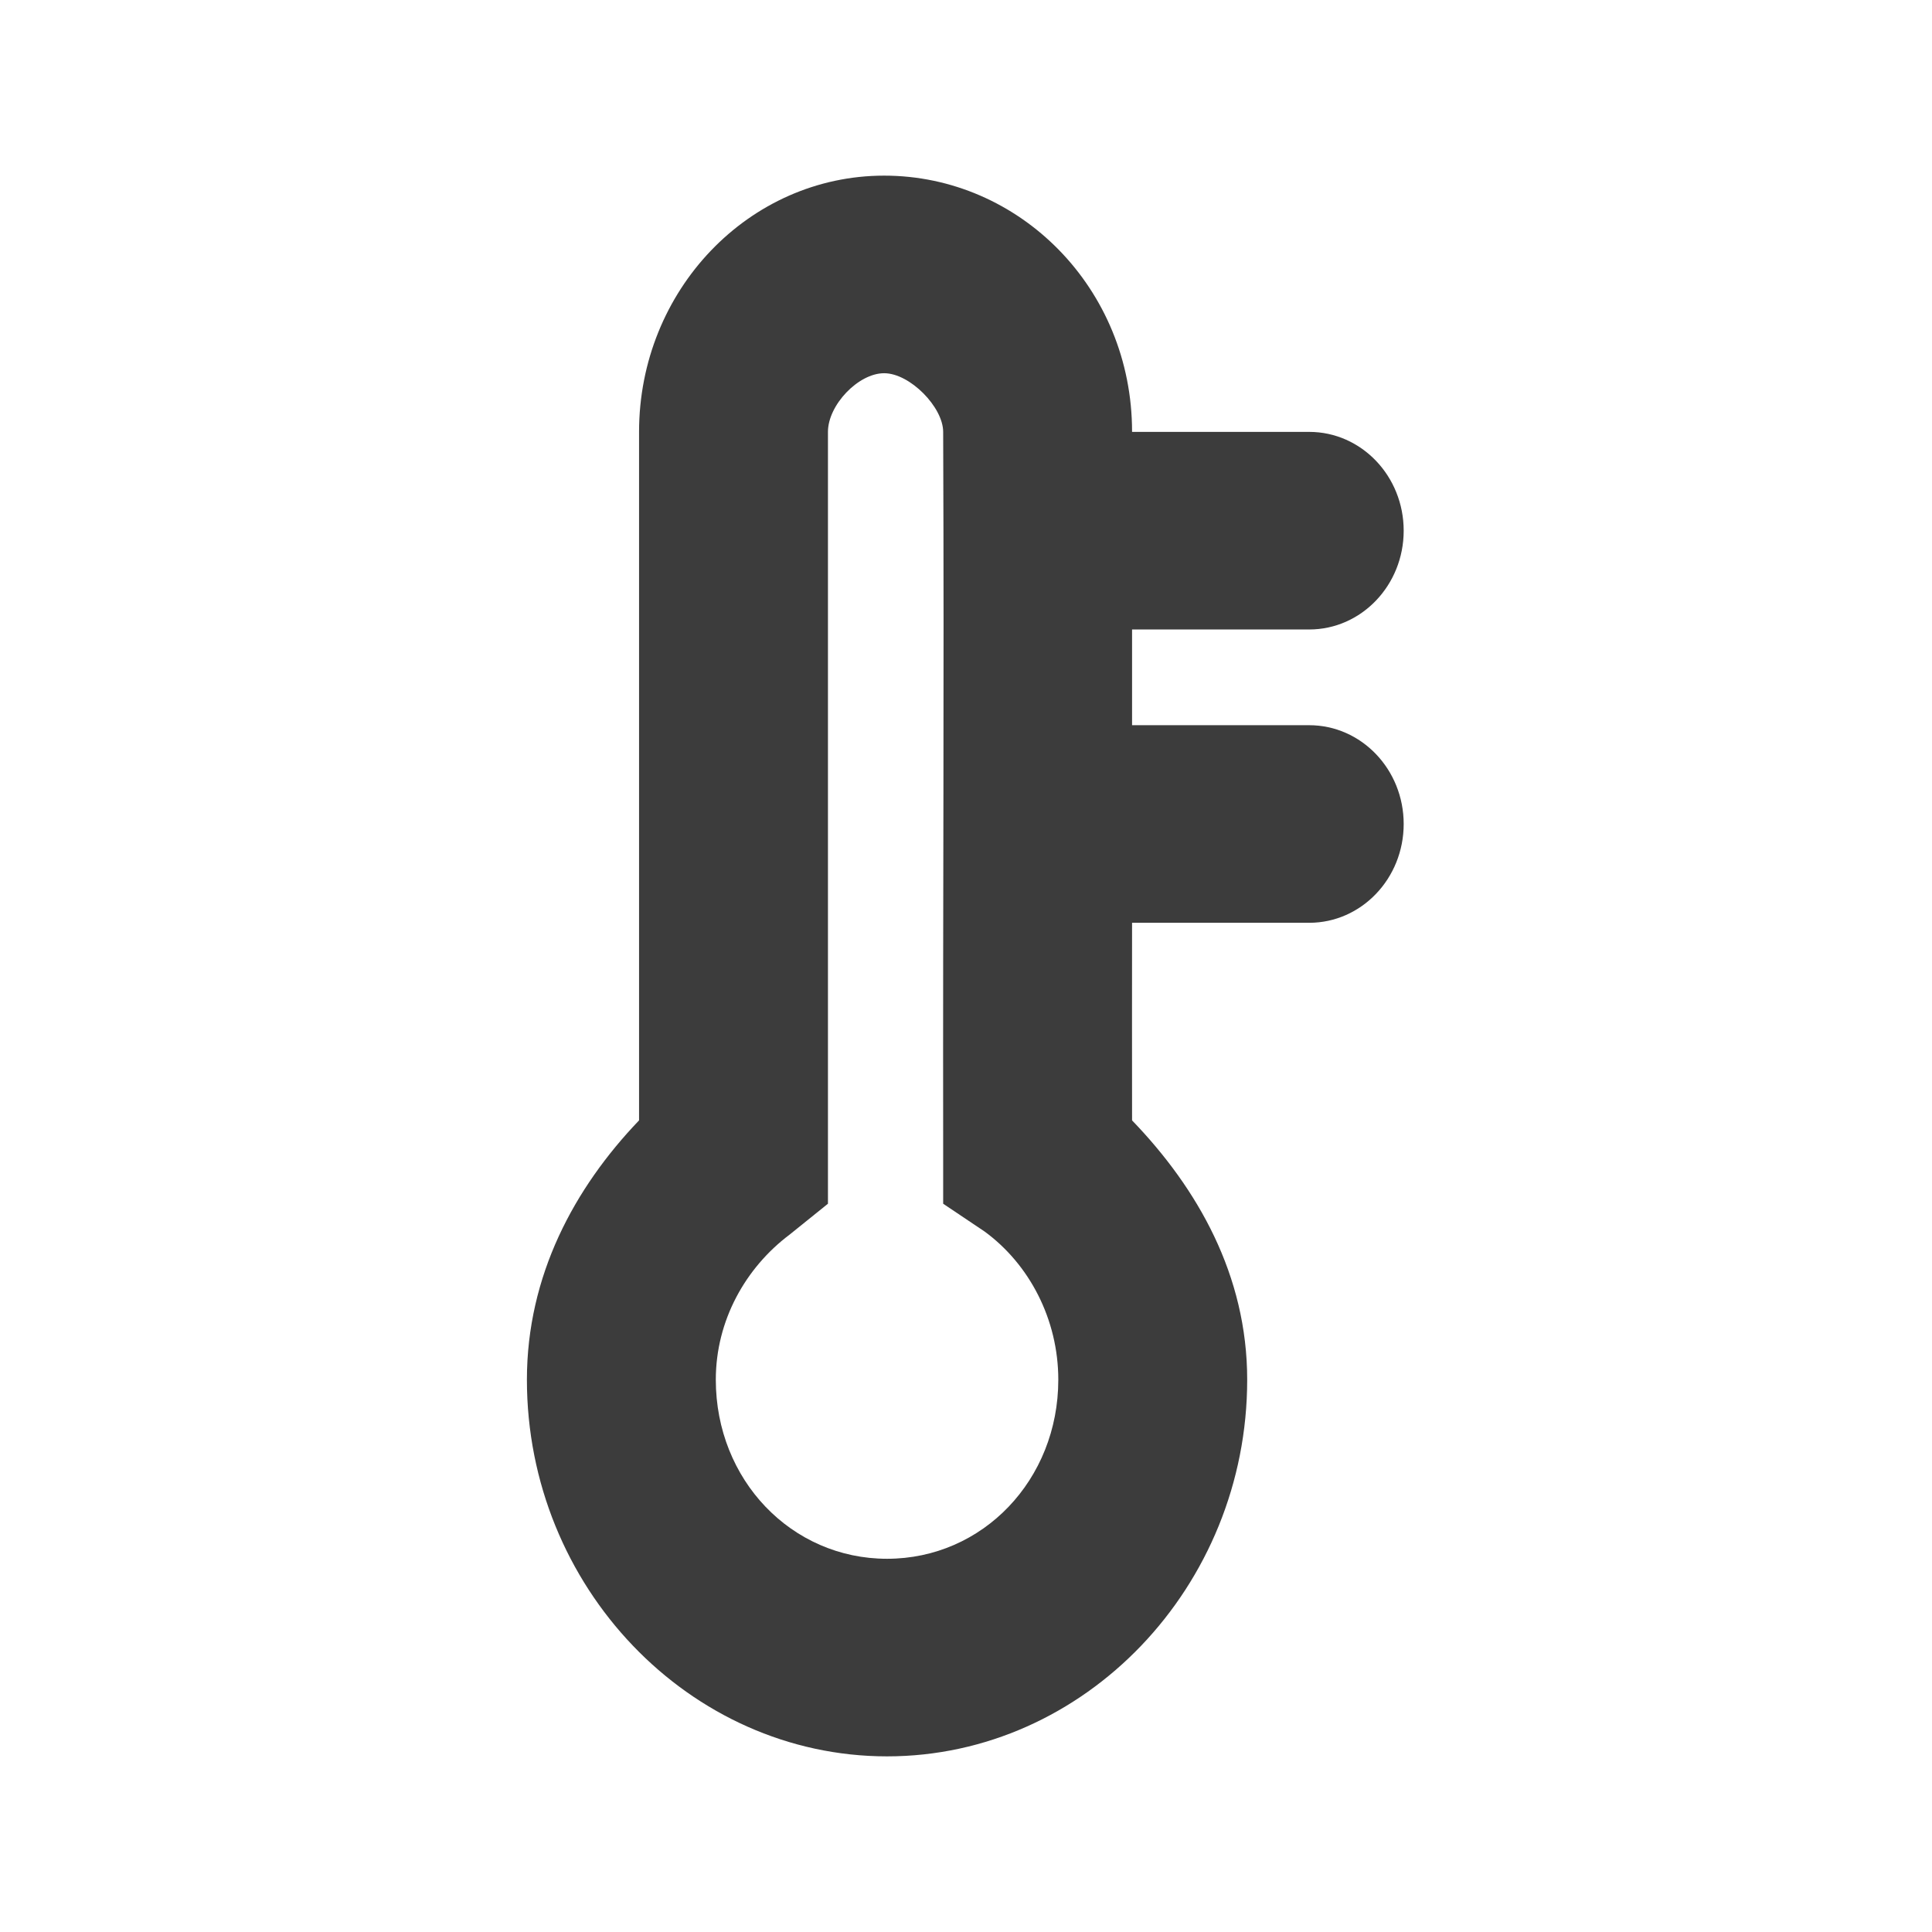
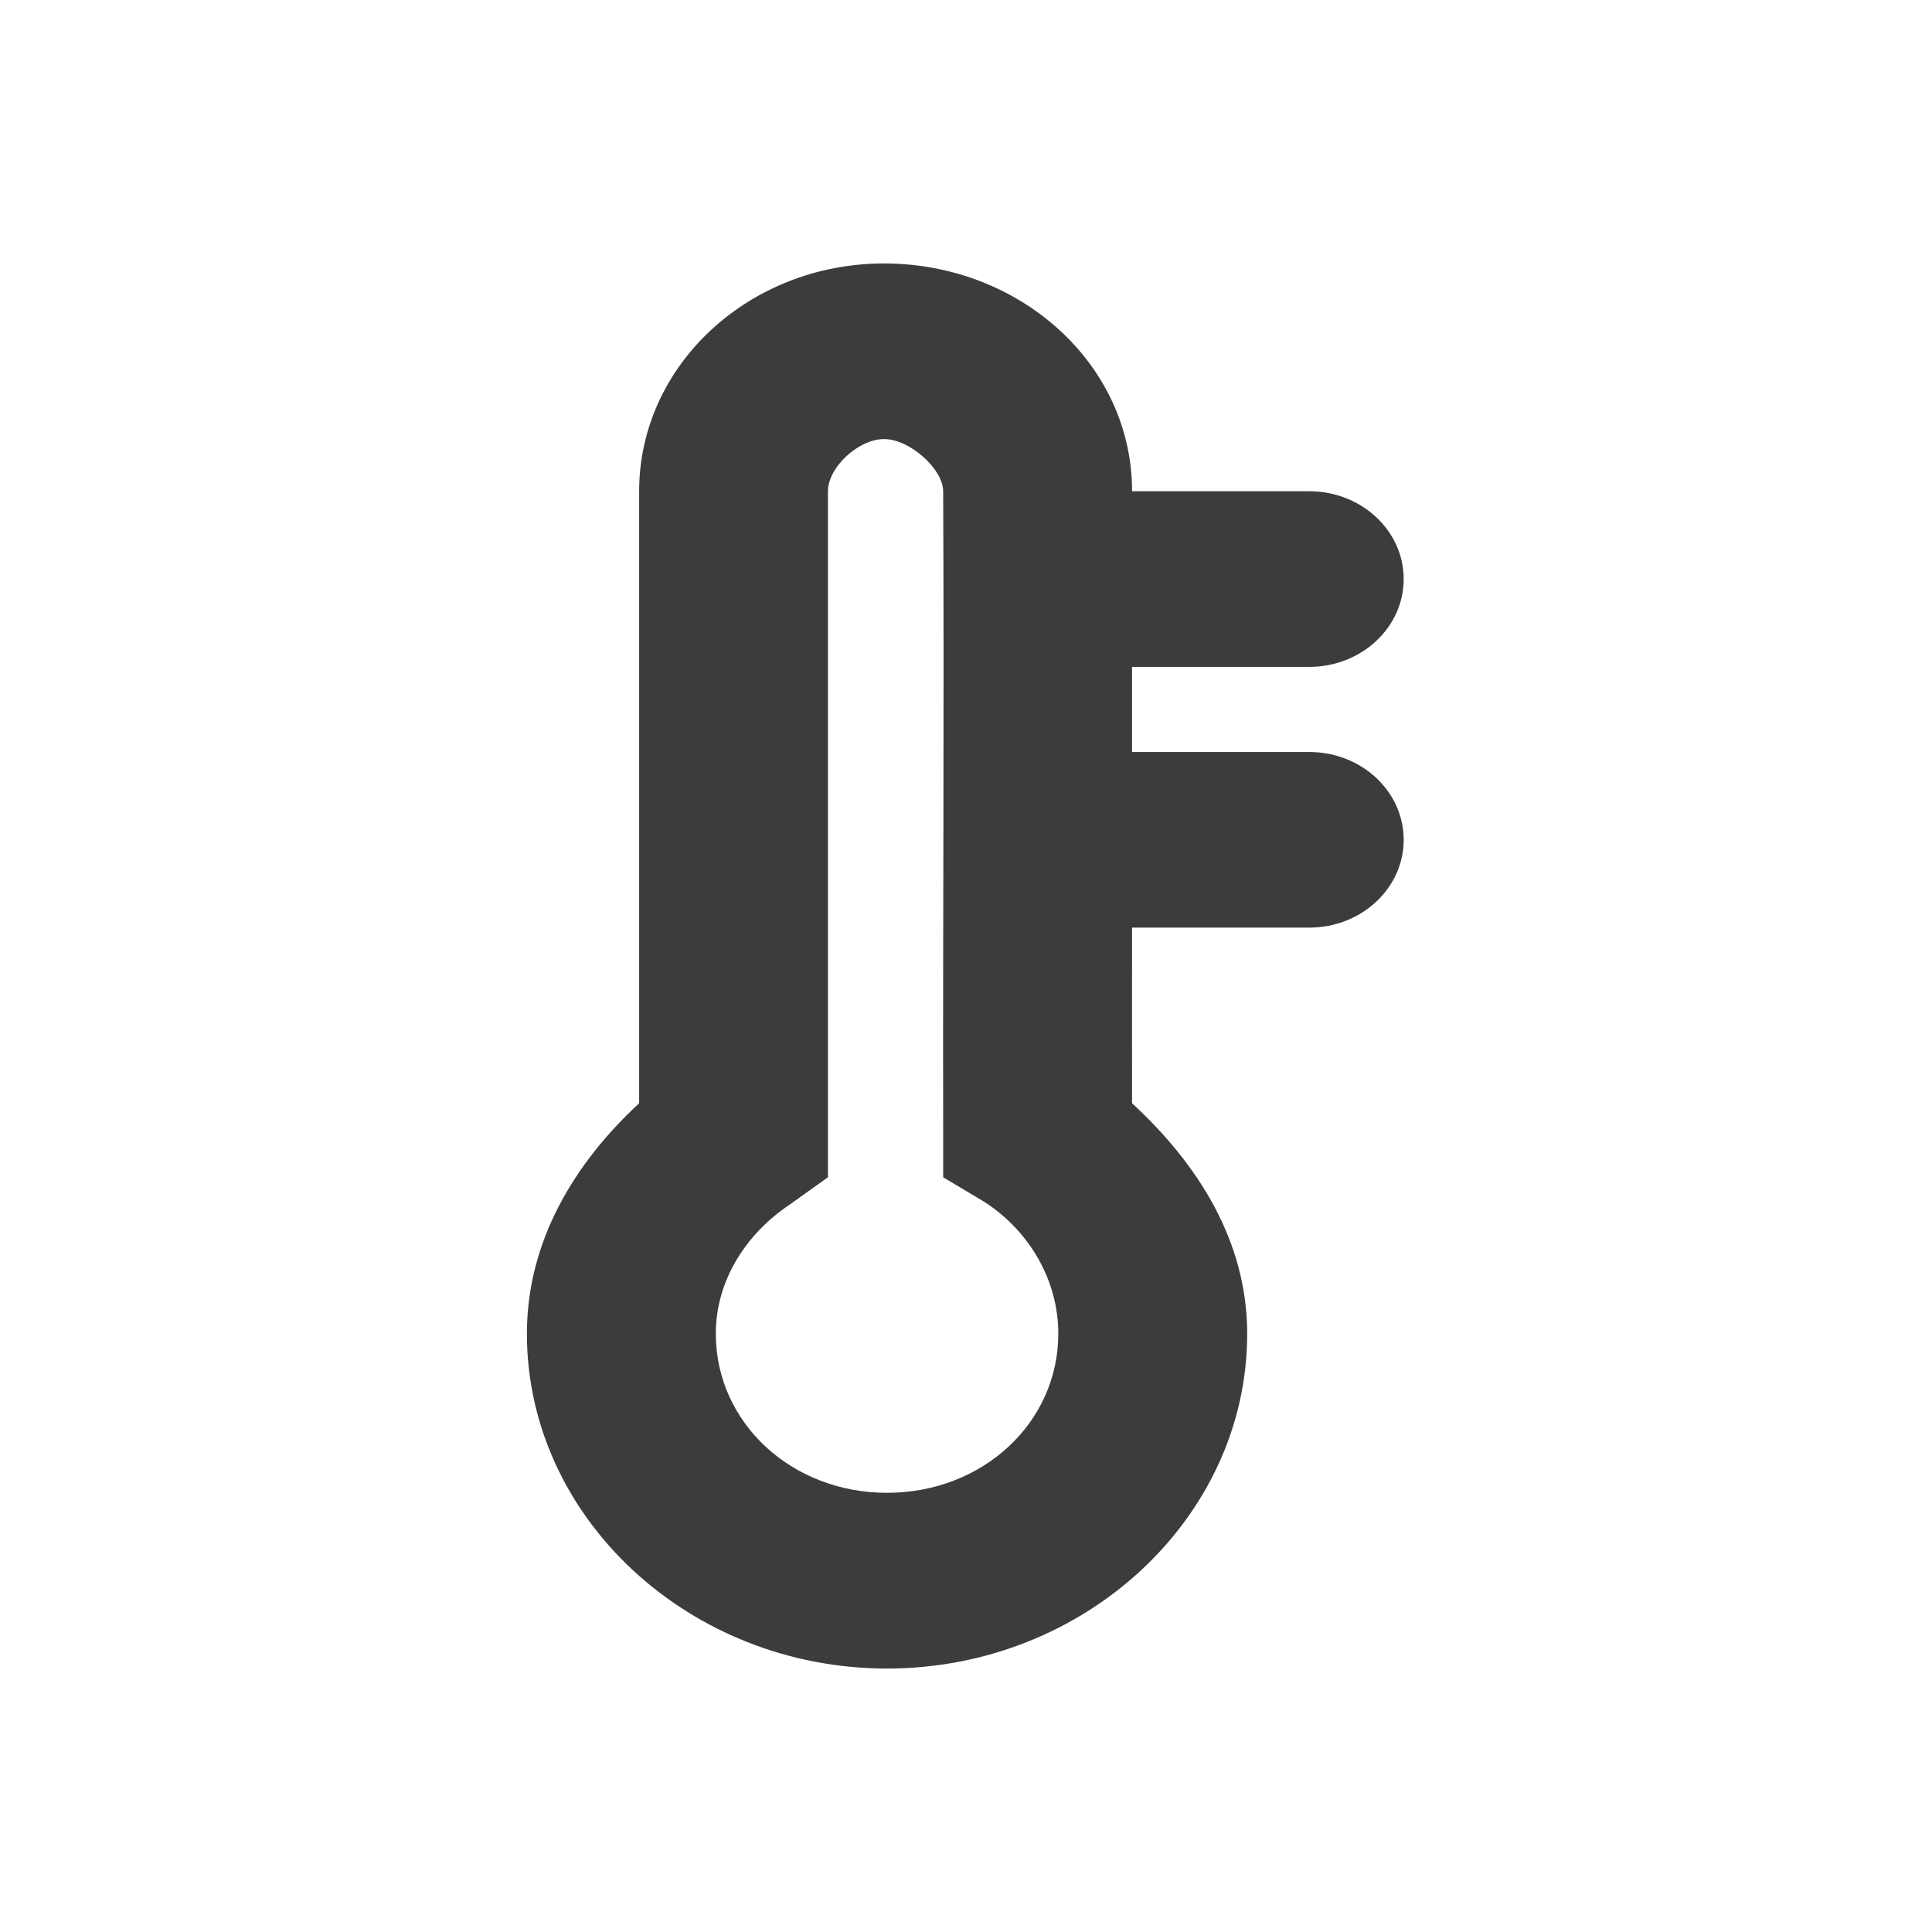
<svg xmlns="http://www.w3.org/2000/svg" version="1.1" width="22" height="22" id="svg3920">
  <defs id="defs3922" />
-   <path d="M 10.068,2 C 8.527,2 7.277,3.307 7.277,4.918 l 0,7.84 C 6.539,13.529 6,14.527 6,15.711 6,18.066 7.849,20 10.101,20 c 2.252,0 4.101,-1.934 4.101,-4.289 0,-1.189 -0.563,-2.177 -1.311,-2.953 -7.74e-4,-0.837 -9.94e-4,-1.53 0,-2.25 a 1.081,1.13 0 0 0 0.067,0 l 1.95,0 a 1.076,1.125 0 1 0 0,-2.25 l -1.95,0 a 1.076,1.125 0 0 0 -0.067,0 c 3.69e-4,-0.341 3.5e-5,-0.735 0,-1.09 a 1.081,1.13 0 0 0 0.067,0 l 1.95,0 a 1.076,1.125 0 1 0 0,-2.25 l -1.95,0 a 1.076,1.125 0 0 0 -0.067,0 C 12.892,3.283 11.609,2 10.068,2 z m 0,2.25 c 0.293,0 0.672,0.386 0.672,0.668 0.012,3.149 -0.004,5.034 0,8.191 l 0,0.598 0.471,0.316 c 0.508,0.371 0.84,0.998 0.84,1.688 0,1.14 -0.86,2.039 -1.95,2.039 -1.09,0 -1.95,-0.9 -1.95,-2.039 0,-0.676 0.34,-1.276 0.84,-1.652 l 0.437,-0.352 0,-0.562 0,-8.227 c 0,-0.306 0.346,-0.668 0.639,-0.668 z" id="path3008-6-89" style="font-size:medium;font-style:normal;font-variant:normal;font-weight:normal;font-stretch:normal;text-indent:0;text-align:start;text-decoration:none;line-height:normal;letter-spacing:normal;word-spacing:normal;text-transform:none;direction:ltr;block-progression:tb;writing-mode:lr-tb;text-anchor:start;baseline-shift:baseline;color:#000000;fill:#3c3c3c;fill-opacity:1;stroke:none;stroke-width:2;marker:none;visibility:visible;display:inline;overflow:visible;enable-background:accumulate;font-family:Sans;-inkscape-font-specification:Sans" />
+   <g transform="translate(0,-1030.362)" id="layer1">
+     <path d="m 10.068,1033.362 c -1.541,0 -2.79,1.161 -2.79,2.594 l 0,6.969 C 6.539,1043.61 6,1044.497 6,1045.55 c 0,2.094 1.849,3.812 4.101,3.812 2.252,0 4.101,-1.719 4.101,-3.812 0,-1.057 -0.563,-1.935 -1.311,-2.625 -7.74e-4,-0.744 -9.94e-4,-1.36 0,-2 a 1.081,1.004 0 0 0 0.067,0 l 1.95,0 a 1.076,1 0 1 0 0,-2 l -1.95,0 a 1.076,1 0 0 0 -0.067,0 c 3.69e-4,-0.303 3.5e-5,-0.653 0,-0.969 a 1.081,1.004 0 0 0 0.067,0 l 1.95,0 a 1.076,1 0 1 0 0,-2 l -1.95,0 a 1.076,1 0 0 0 -0.067,0 c 7e-6,-1.454 -1.283,-2.594 -2.824,-2.594 z m 0,2 c 0.293,0 0.672,0.343 0.672,0.594 0.012,2.799 -0.004,4.475 0,7.281 l 0,0.531 0.471,0.281 c 0.508,0.33 0.84,0.887 0.84,1.5 0,1.013 -0.86,1.812 -1.95,1.812 -1.09,0 -1.95,-0.8 -1.95,-1.812 0,-0.601 0.34,-1.134 0.84,-1.469 l 0.437,-0.312 0,-0.5 0,-7.312 c 0,-0.272 0.346,-0.594 0.639,-0.594 z" id="path3008-6-89" style="font-size:medium;font-style:normal;font-variant:normal;font-weight:normal;font-stretch:normal;text-indent:0;text-align:start;text-decoration:none;line-height:normal;letter-spacing:normal;word-spacing:normal;text-transform:none;direction:ltr;block-progression:tb;writing-mode:lr-tb;text-anchor:start;baseline-shift:baseline;color:#000000;fill:#3c3c3c;fill-opacity:1;stroke:none;stroke-width:2;marker:none;visibility:visible;display:inline;overflow:visible;enable-background:accumulate;font-family:Sans;-inkscape-font-specification:Sans" />
+   </g>
</svg>
